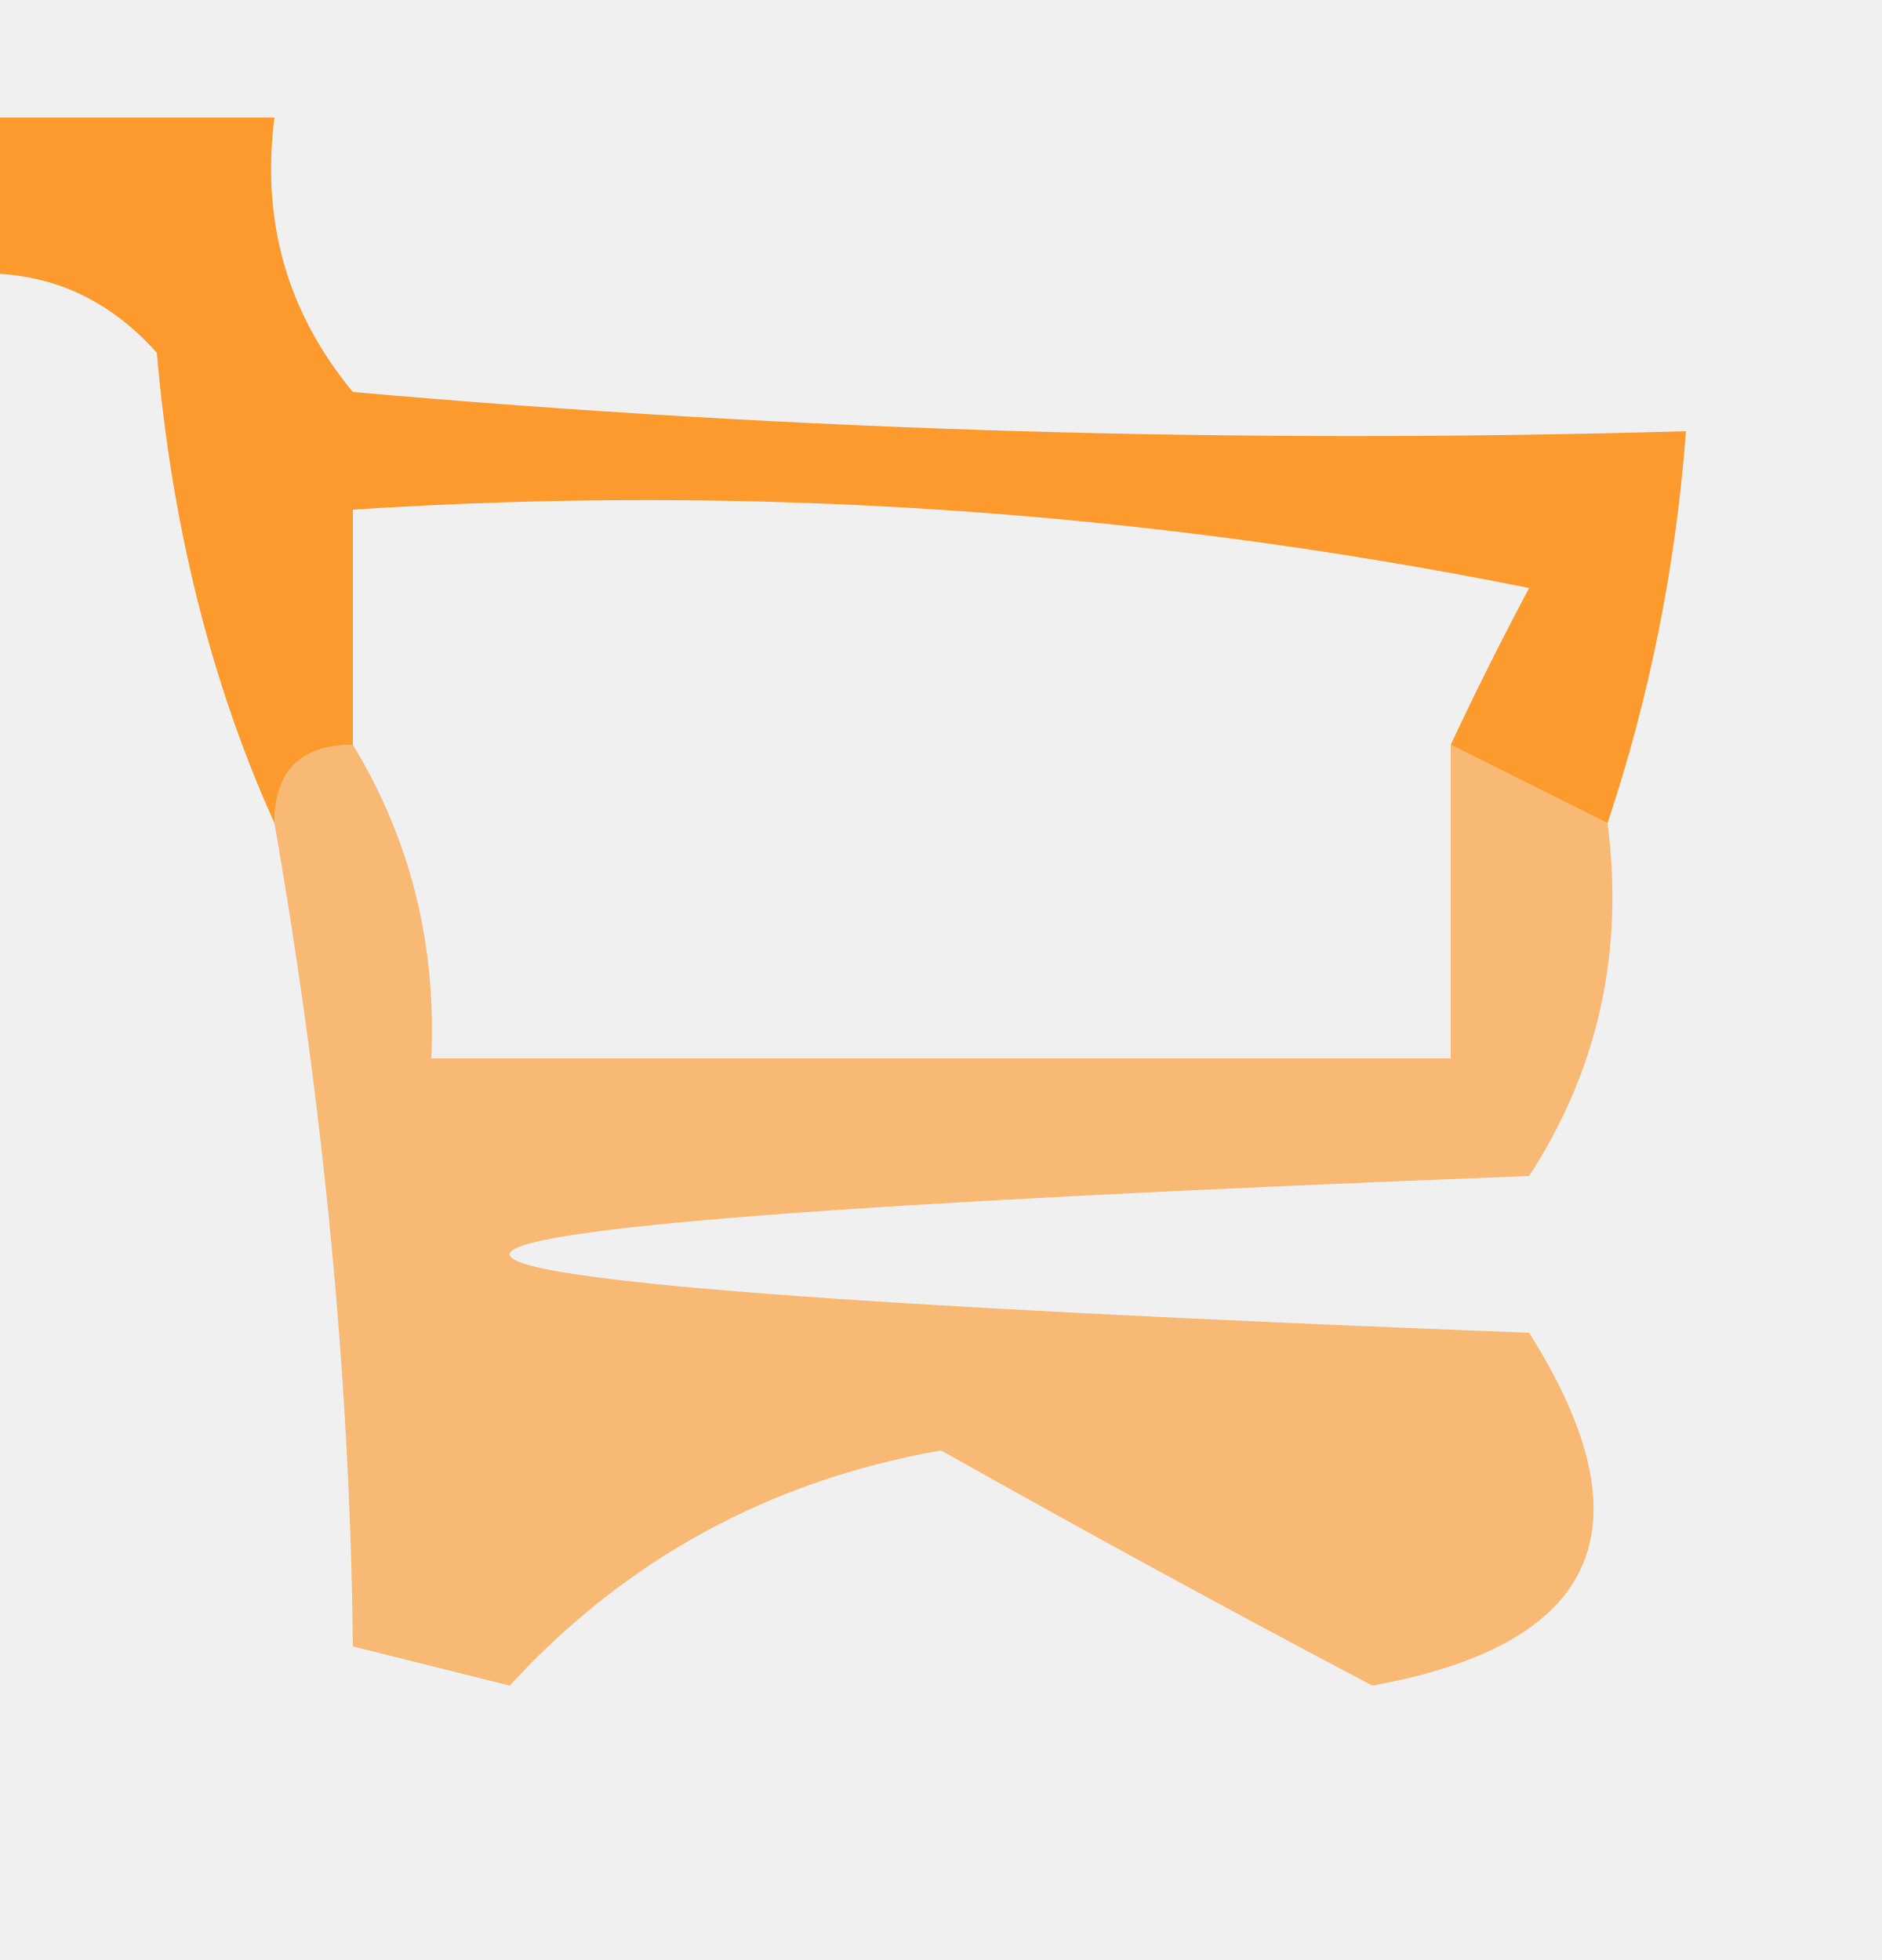
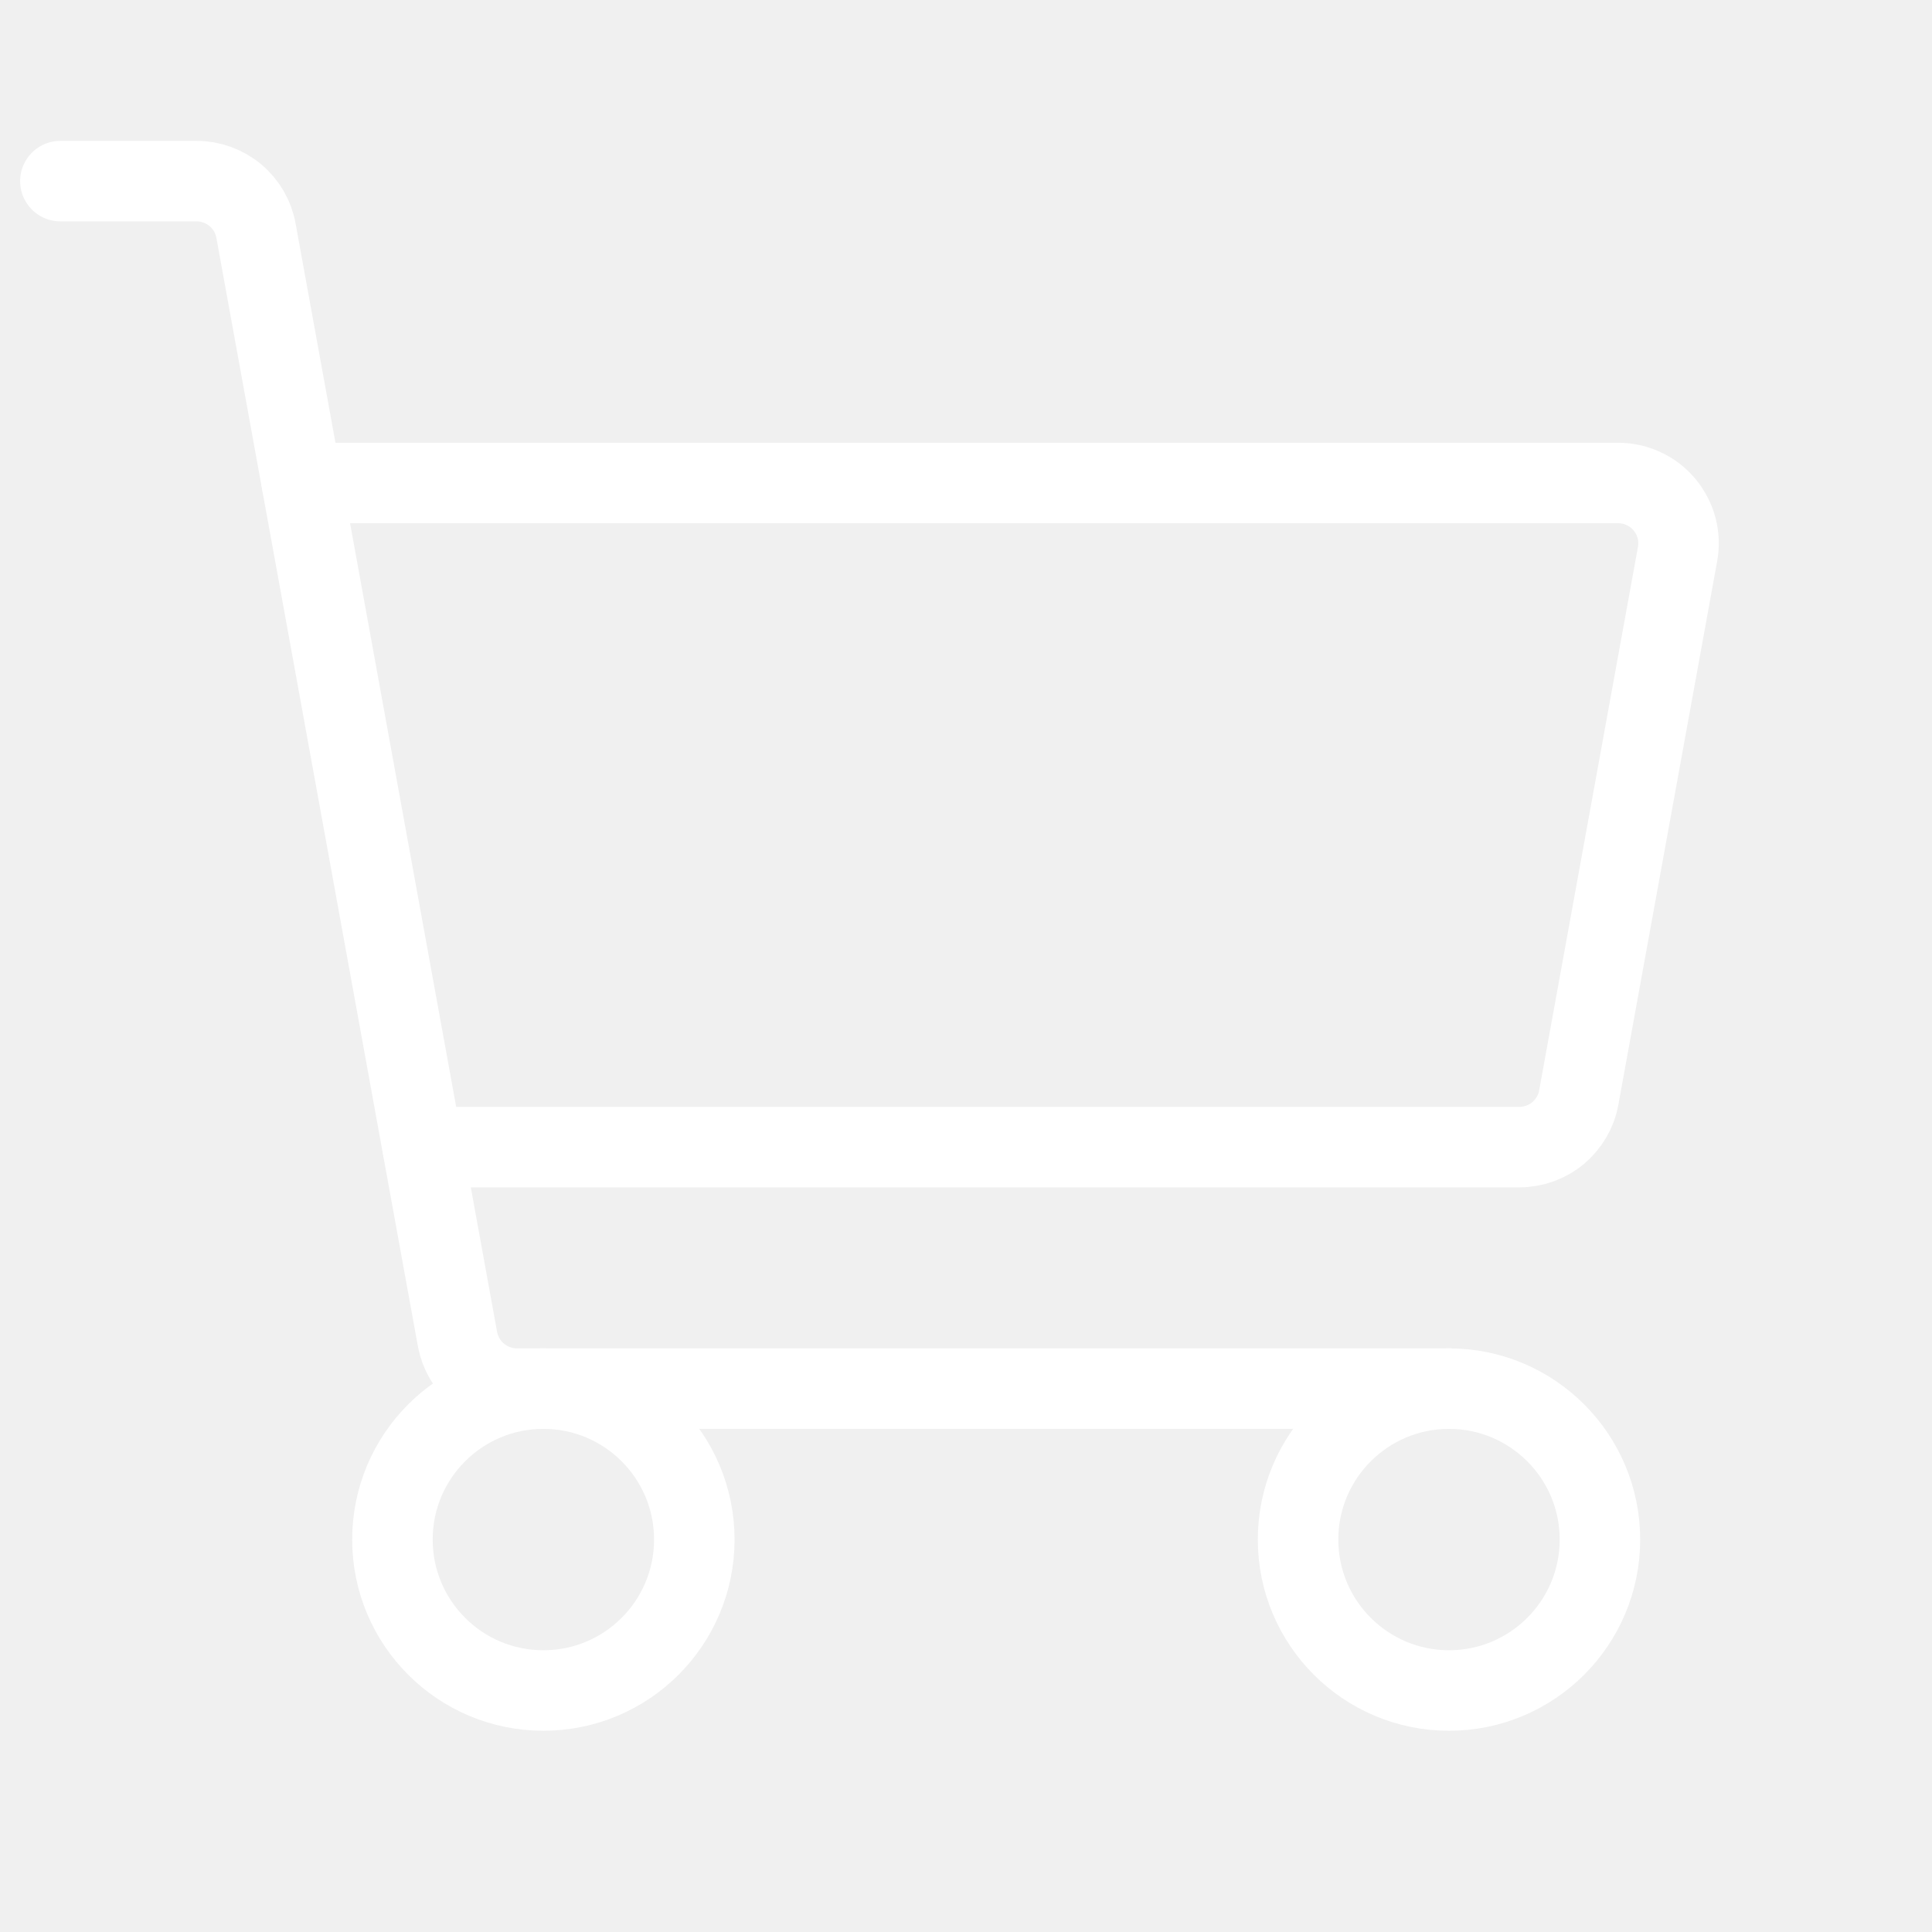
- <svg xmlns="http://www.w3.org/2000/svg" version="1.1" width="24px" height="25px" style="shape-rendering:geometricPrecision; text-rendering:geometricPrecision; image-rendering:optimizeQuality; fill-rule:evenodd; clip-rule:evenodd">
-   <g>
-     <path style="opacity:0.826" fill="#ff8805" d="M -0.5,1.5 C 0.833,1.5 2.167,1.5 3.5,1.5C 3.33,2.822 3.663,3.989 4.5,5C 10.157,5.499 15.824,5.666 21.5,5.5C 21.371,7.216 21.038,8.883 20.5,10.5C 19.833,10.167 19.167,9.833 18.5,9.5C 18.804,8.85 19.137,8.183 19.5,7.5C 14.544,6.506 9.544,6.173 4.5,6.5C 4.5,7.5 4.5,8.5 4.5,9.5C 3.833,9.5 3.5,9.833 3.5,10.5C 2.691,8.708 2.191,6.708 2,4.5C 1.329,3.748 0.496,3.414 -0.5,3.5C -0.5,2.833 -0.5,2.167 -0.5,1.5 Z" />
-   </g>
-   <g>
-     <path style="opacity:0.524" fill="#ff8804" d="M 4.5,9.5 C 5.234,10.708 5.567,12.041 5.5,13.5C 9.833,13.5 14.167,13.5 18.5,13.5C 18.5,12.167 18.5,10.833 18.5,9.5C 19.167,9.833 19.833,10.167 20.5,10.5C 20.713,12.144 20.38,13.644 19.5,15C 2.167,15.667 2.167,16.333 19.5,17C 21.063,19.476 20.396,20.976 17.5,21.5C 15.671,20.535 13.838,19.535 12,18.5C 9.816,18.885 7.982,19.885 6.5,21.5C 5.833,21.333 5.167,21.167 4.5,21C 4.466,17.635 4.133,14.135 3.5,10.5C 3.5,9.833 3.833,9.5 4.5,9.5 Z" />
-   </g>
+ <svg xmlns="http://www.w3.org/2000/svg" width="24" height="24" viewBox="0 0 24 24" fill="none">
+   <path d="M18 17.25H6.421C6.246 17.25 6.076 17.188 5.941 17.076C5.806 16.963 5.715 16.807 5.683 16.634L3.18 2.866C3.149 2.693 3.058 2.537 2.923 2.424C2.788 2.312 2.618 2.25 2.442 2.25H0.75" stroke="white" stroke-linecap="round" stroke-linejoin="round" />
+   <path d="M6.75 21C7.786 21 8.625 20.16 8.625 19.125C8.625 18.09 7.786 17.25 6.75 17.25C5.714 17.25 4.875 18.09 4.875 19.125C4.875 20.16 5.714 21 6.75 21Z" stroke="white" stroke-linecap="round" stroke-linejoin="round" />
+   <path d="M18 21C19.035 21 19.875 20.16 19.875 19.125C19.875 18.09 19.035 17.25 18 17.25C16.965 17.25 16.125 18.09 16.125 19.125C16.125 20.16 16.965 21 18 21Z" stroke="white" stroke-linecap="round" stroke-linejoin="round" />
+   <path d="M3.75 6H20.101C20.211 6 20.32 6.024 20.419 6.071C20.519 6.117 20.607 6.185 20.677 6.269C20.747 6.354 20.799 6.453 20.827 6.559C20.855 6.665 20.859 6.776 20.839 6.884L19.612 13.634C19.581 13.807 19.489 13.963 19.355 14.076C19.22 14.188 19.05 14.25 18.874 14.25H5.25" stroke="white" stroke-linecap="round" stroke-linejoin="round" />
</svg>
